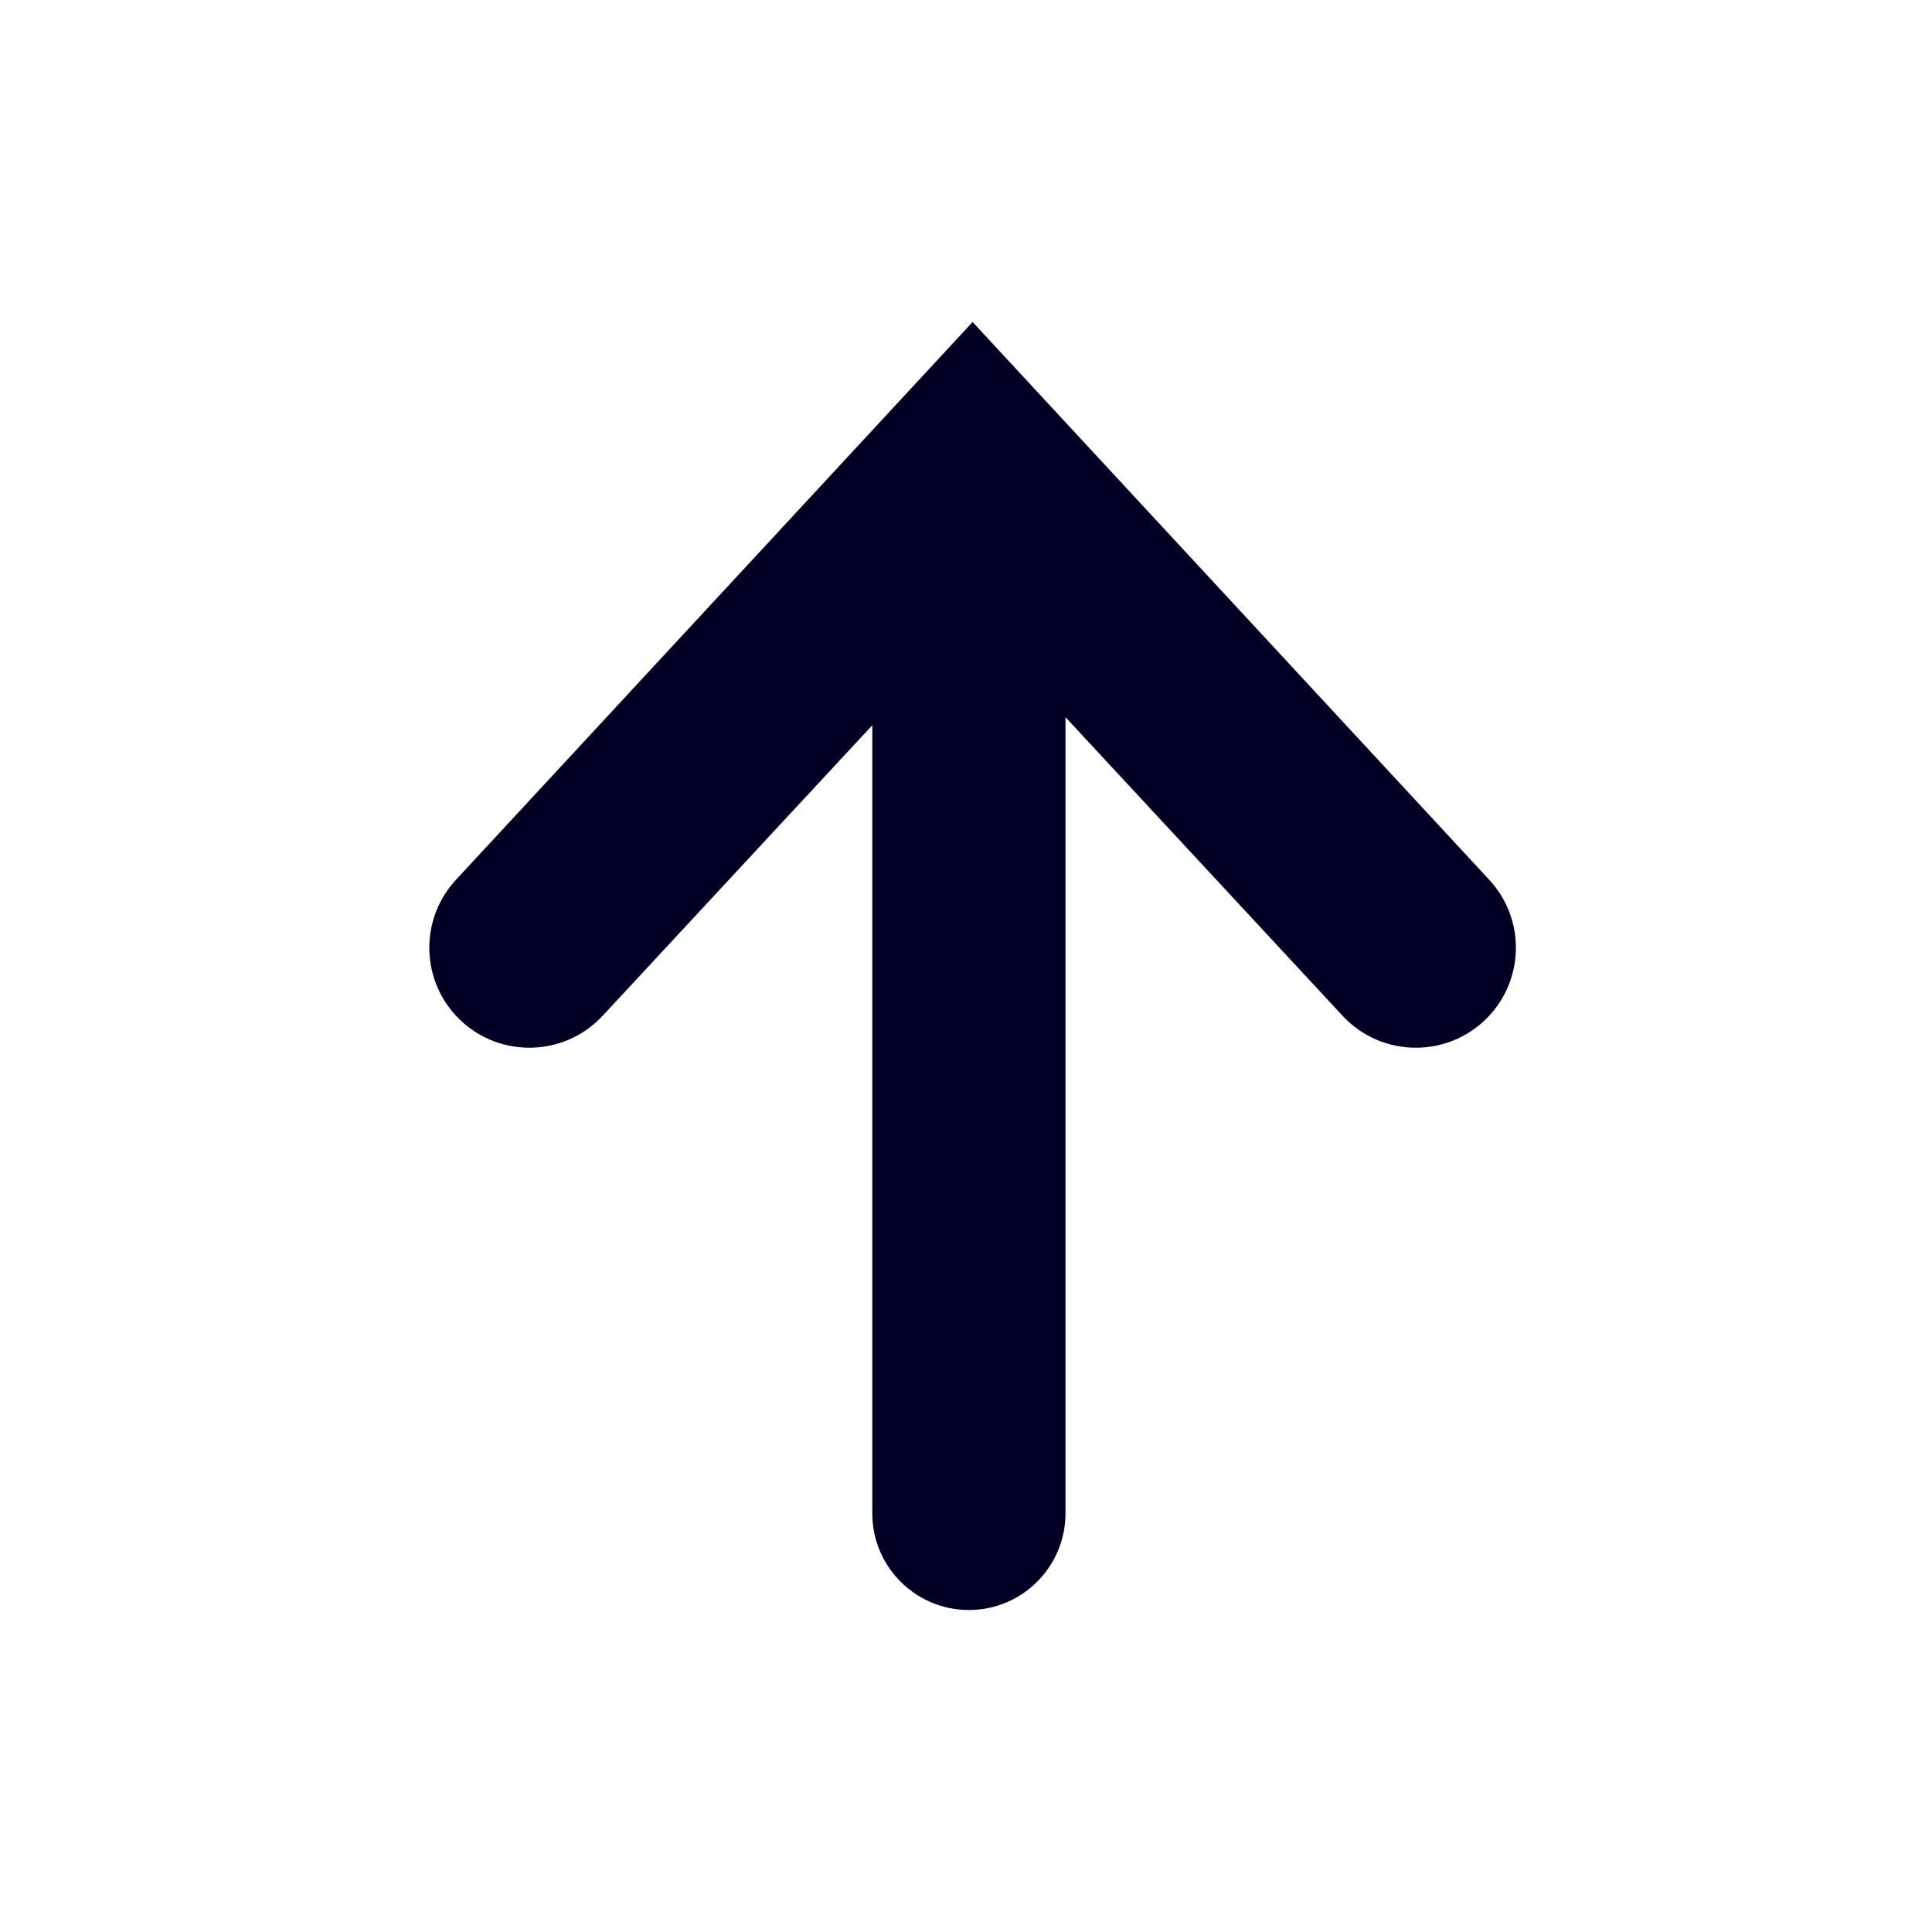
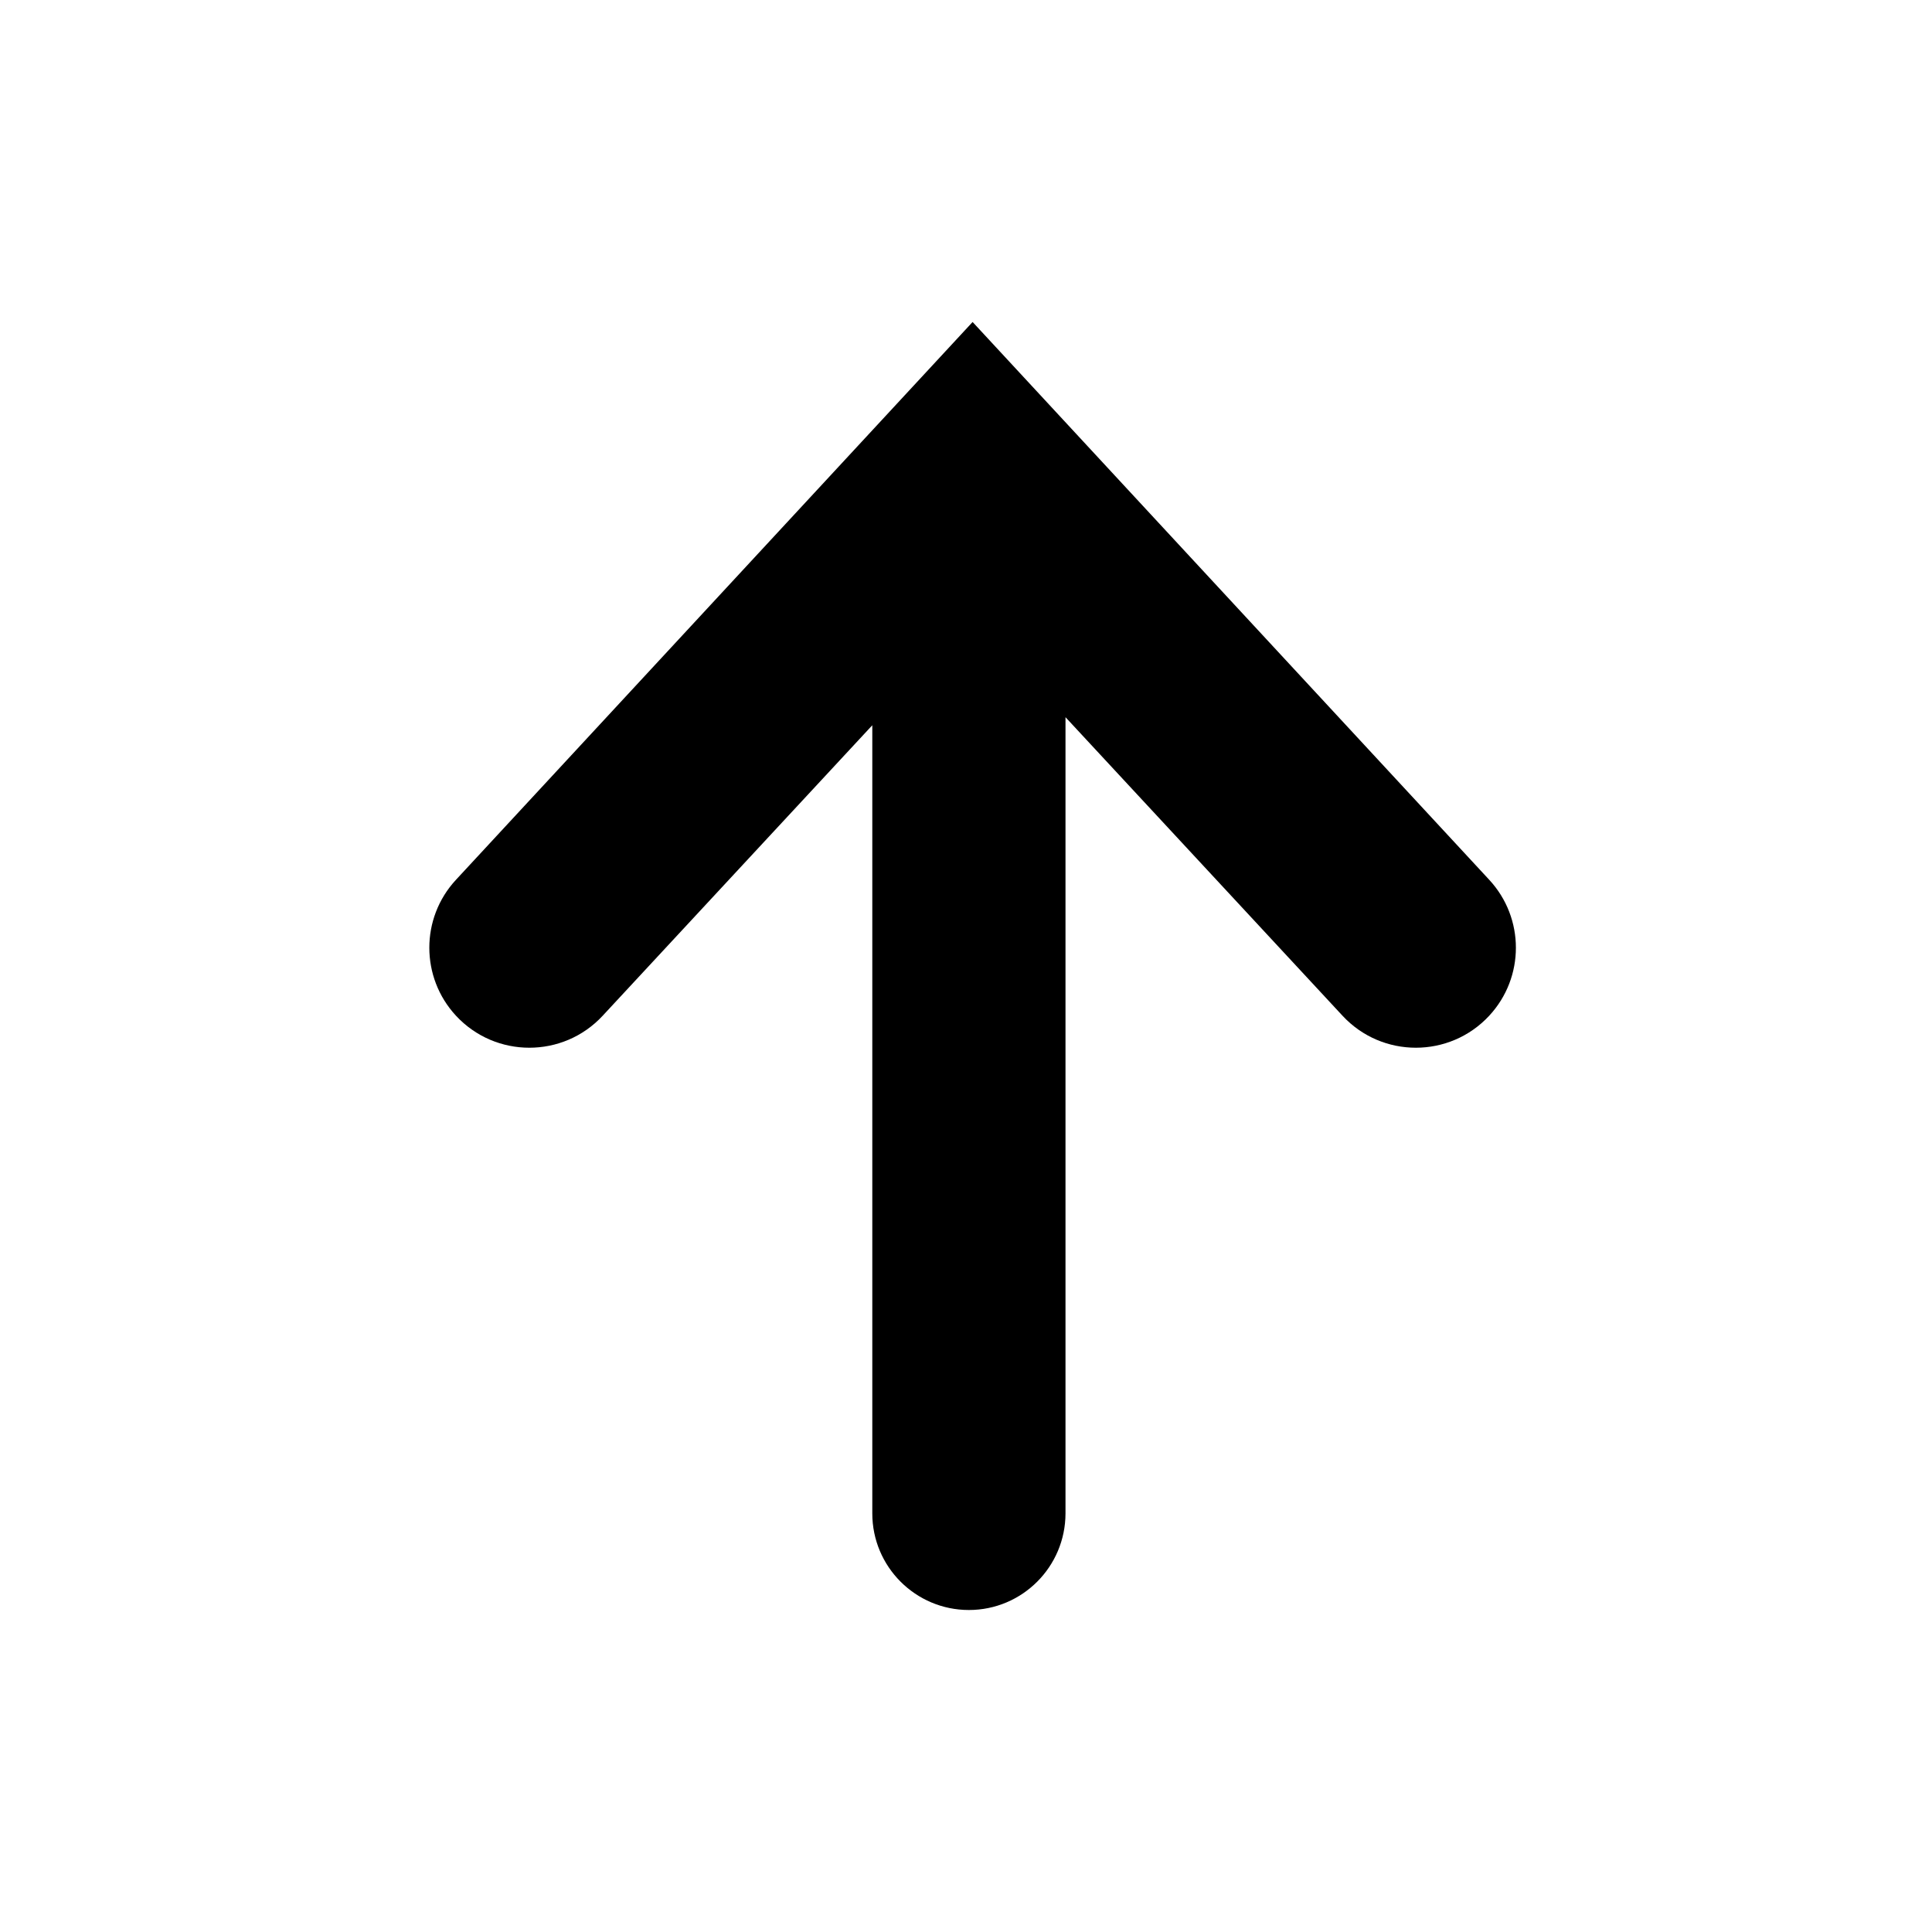
<svg xmlns="http://www.w3.org/2000/svg" width="36" height="36" viewBox="0 0 36 36" fill="none">
-   <path d="M27.75 16.394C28.412 17.108 28.412 18.212 27.75 18.926C27.013 19.721 25.755 19.722 25.017 18.928L19.854 13.364V28.2C19.853 29.194 19.048 30 18.054 30C17.06 30 16.254 29.194 16.254 28.2V13.514L11.229 18.928C10.491 19.722 9.233 19.721 8.496 18.926C7.835 18.212 7.834 17.108 8.496 16.394L18.123 6L27.75 16.394Z" fill="#000023" />
+   <path d="M27.75 16.394C28.412 17.108 28.412 18.212 27.75 18.926C27.013 19.721 25.755 19.722 25.017 18.928L19.854 13.364V28.2C19.853 29.194 19.048 30 18.054 30C17.06 30 16.254 29.194 16.254 28.2V13.514L11.229 18.928C10.491 19.722 9.233 19.721 8.496 18.926C7.835 18.212 7.834 17.108 8.496 16.394L18.123 6L27.75 16.394Z" fill="currentColor" />
</svg>
